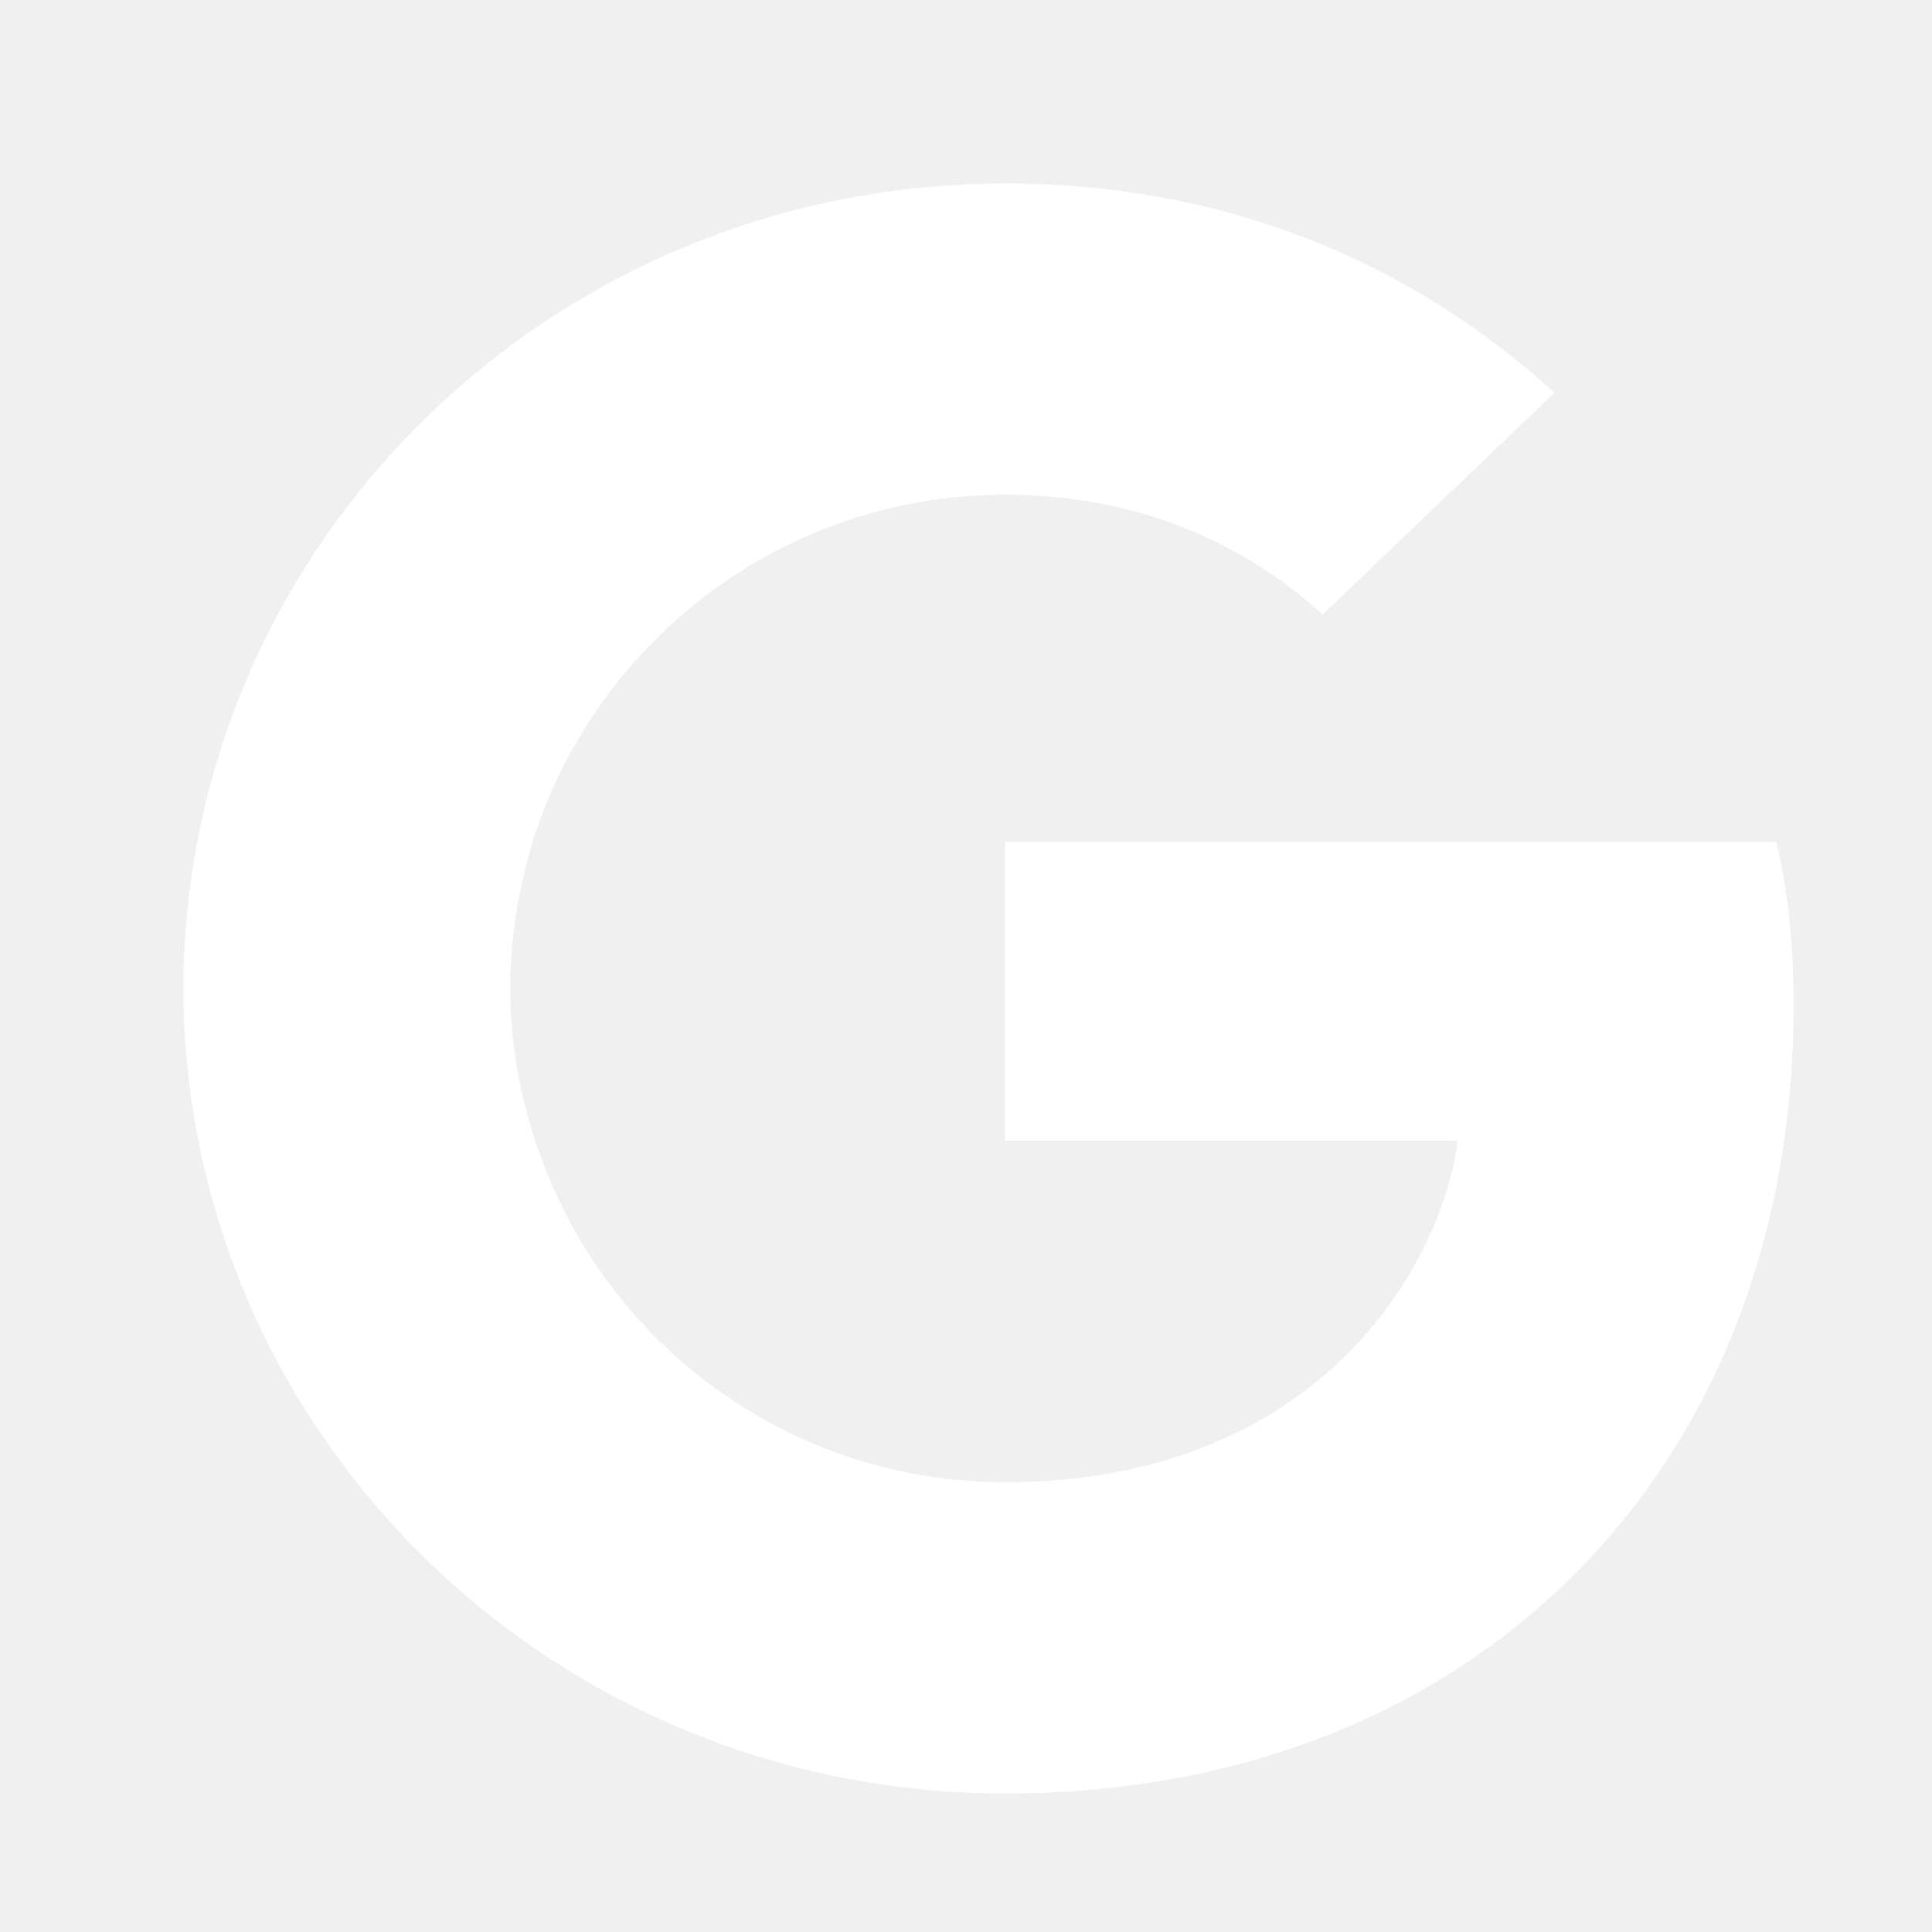
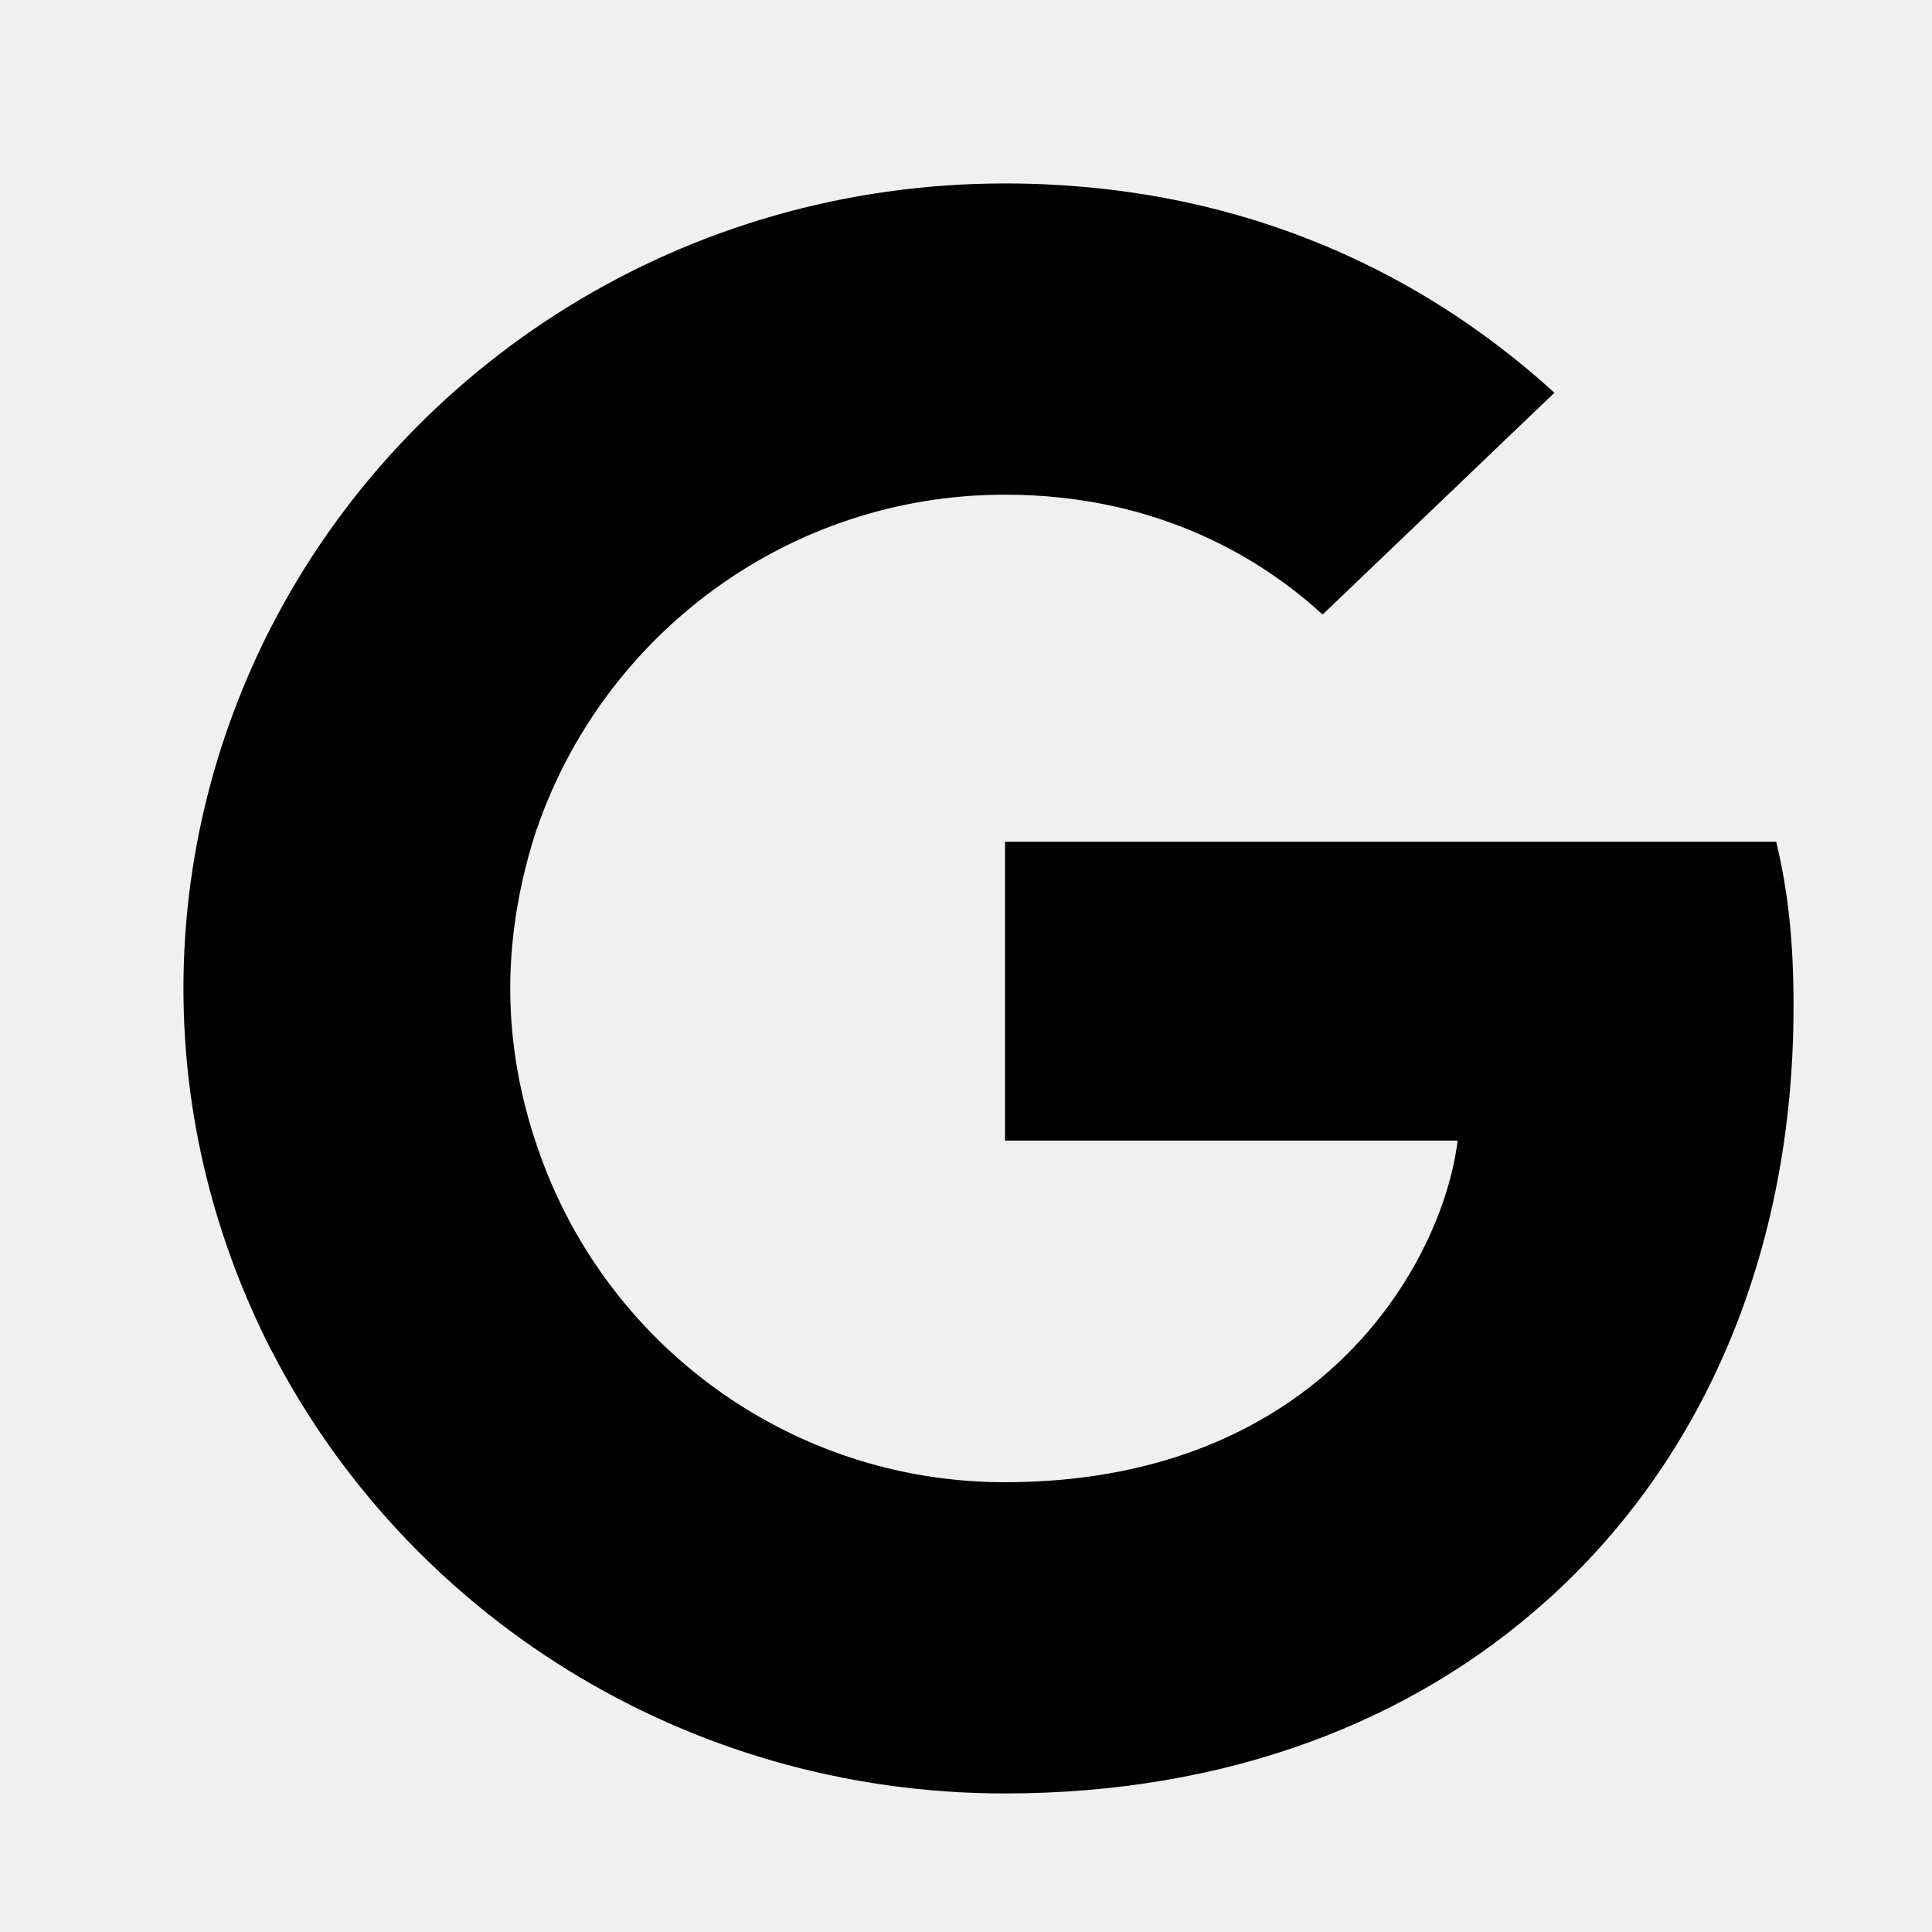
<svg xmlns="http://www.w3.org/2000/svg" width="21" height="21" viewBox="0 0 21 21" fill="none">
-   <path d="M19.495 10.939C19.495 10.22 19.436 9.695 19.307 9.15H10.924V12.398H15.844C15.745 13.204 15.21 14.42 14.019 15.236L14.002 15.345L16.653 17.357L16.837 17.375C18.523 15.849 19.495 13.603 19.495 10.939" fill="white" />
-   <path d="M10.923 19.494C13.334 19.494 15.358 18.716 16.836 17.375L14.019 15.236C13.265 15.751 12.253 16.111 10.923 16.111C8.562 16.111 6.558 14.584 5.844 12.475L5.739 12.483L2.983 14.574L2.947 14.672C4.415 17.53 7.431 19.494 10.923 19.494Z" fill="white" />
-   <path d="M5.843 12.474C5.655 11.93 5.546 11.347 5.546 10.744C5.546 10.141 5.655 9.558 5.833 9.013L5.828 8.897L3.038 6.773L2.946 6.816C2.341 8.002 1.994 9.334 1.994 10.744C1.994 12.153 2.341 13.485 2.946 14.672L5.843 12.474" fill="white" />
-   <path d="M10.924 5.377C12.6 5.377 13.731 6.087 14.376 6.68L16.896 4.269C15.348 2.859 13.334 1.994 10.924 1.994C7.431 1.994 4.416 3.958 2.947 6.816L5.834 9.014C6.558 6.904 8.562 5.377 10.924 5.377" fill="white" />
+   <path d="M19.495 10.939C19.495 10.22 19.436 9.695 19.307 9.15H10.924V12.398H15.844C15.745 13.204 15.21 14.42 14.019 15.236L14.002 15.345L16.653 17.357L16.837 17.375C18.523 15.849 19.495 13.603 19.495 10.939" fill="currentColor" />
+   <path d="M10.923 19.494C13.334 19.494 15.358 18.716 16.836 17.375L14.019 15.236C13.265 15.751 12.253 16.111 10.923 16.111C8.562 16.111 6.558 14.584 5.844 12.475L5.739 12.483L2.983 14.574L2.947 14.672C4.415 17.53 7.431 19.494 10.923 19.494Z" fill="currentColor" />
+   <path d="M5.843 12.474C5.655 11.93 5.546 11.347 5.546 10.744C5.546 10.141 5.655 9.558 5.833 9.013L5.828 8.897L3.038 6.773L2.946 6.816C2.341 8.002 1.994 9.334 1.994 10.744C1.994 12.153 2.341 13.485 2.946 14.672L5.843 12.474" fill="currentColor" />
+   <path d="M10.924 5.377C12.6 5.377 13.731 6.087 14.376 6.68L16.896 4.269C15.348 2.859 13.334 1.994 10.924 1.994C7.431 1.994 4.416 3.958 2.947 6.816L5.834 9.014C6.558 6.904 8.562 5.377 10.924 5.377" fill="currentColor" />
</svg>
